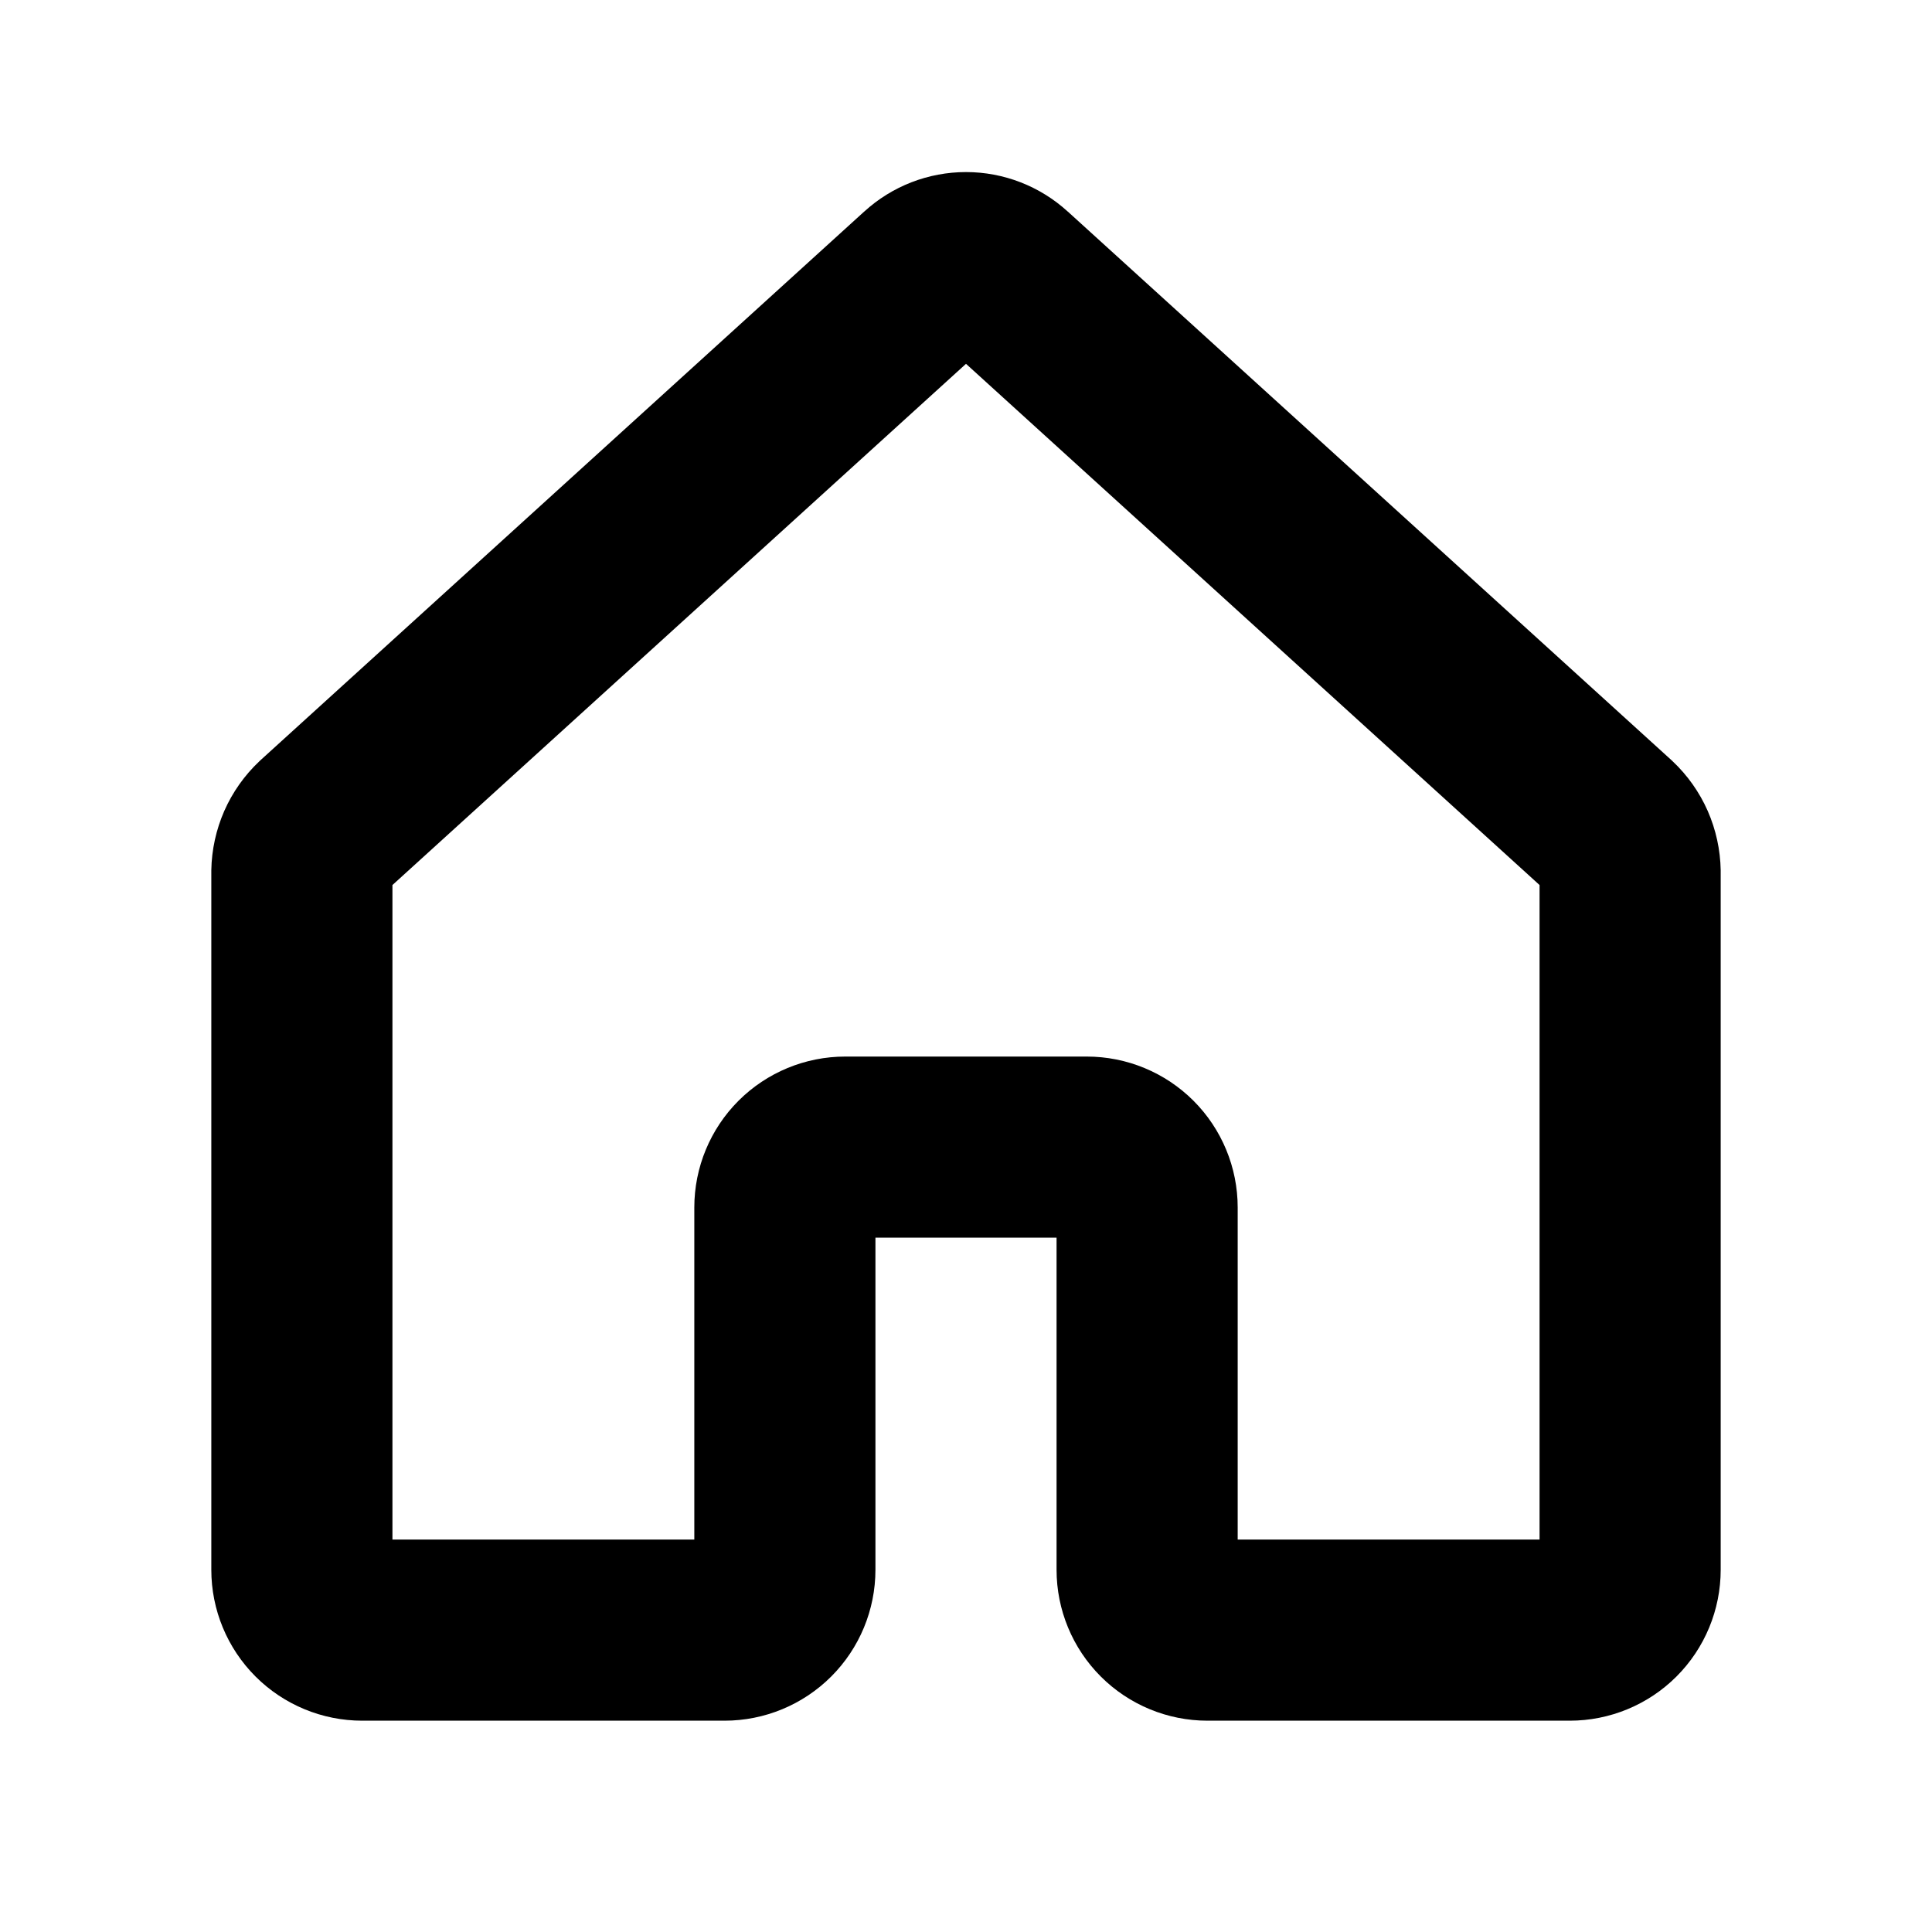
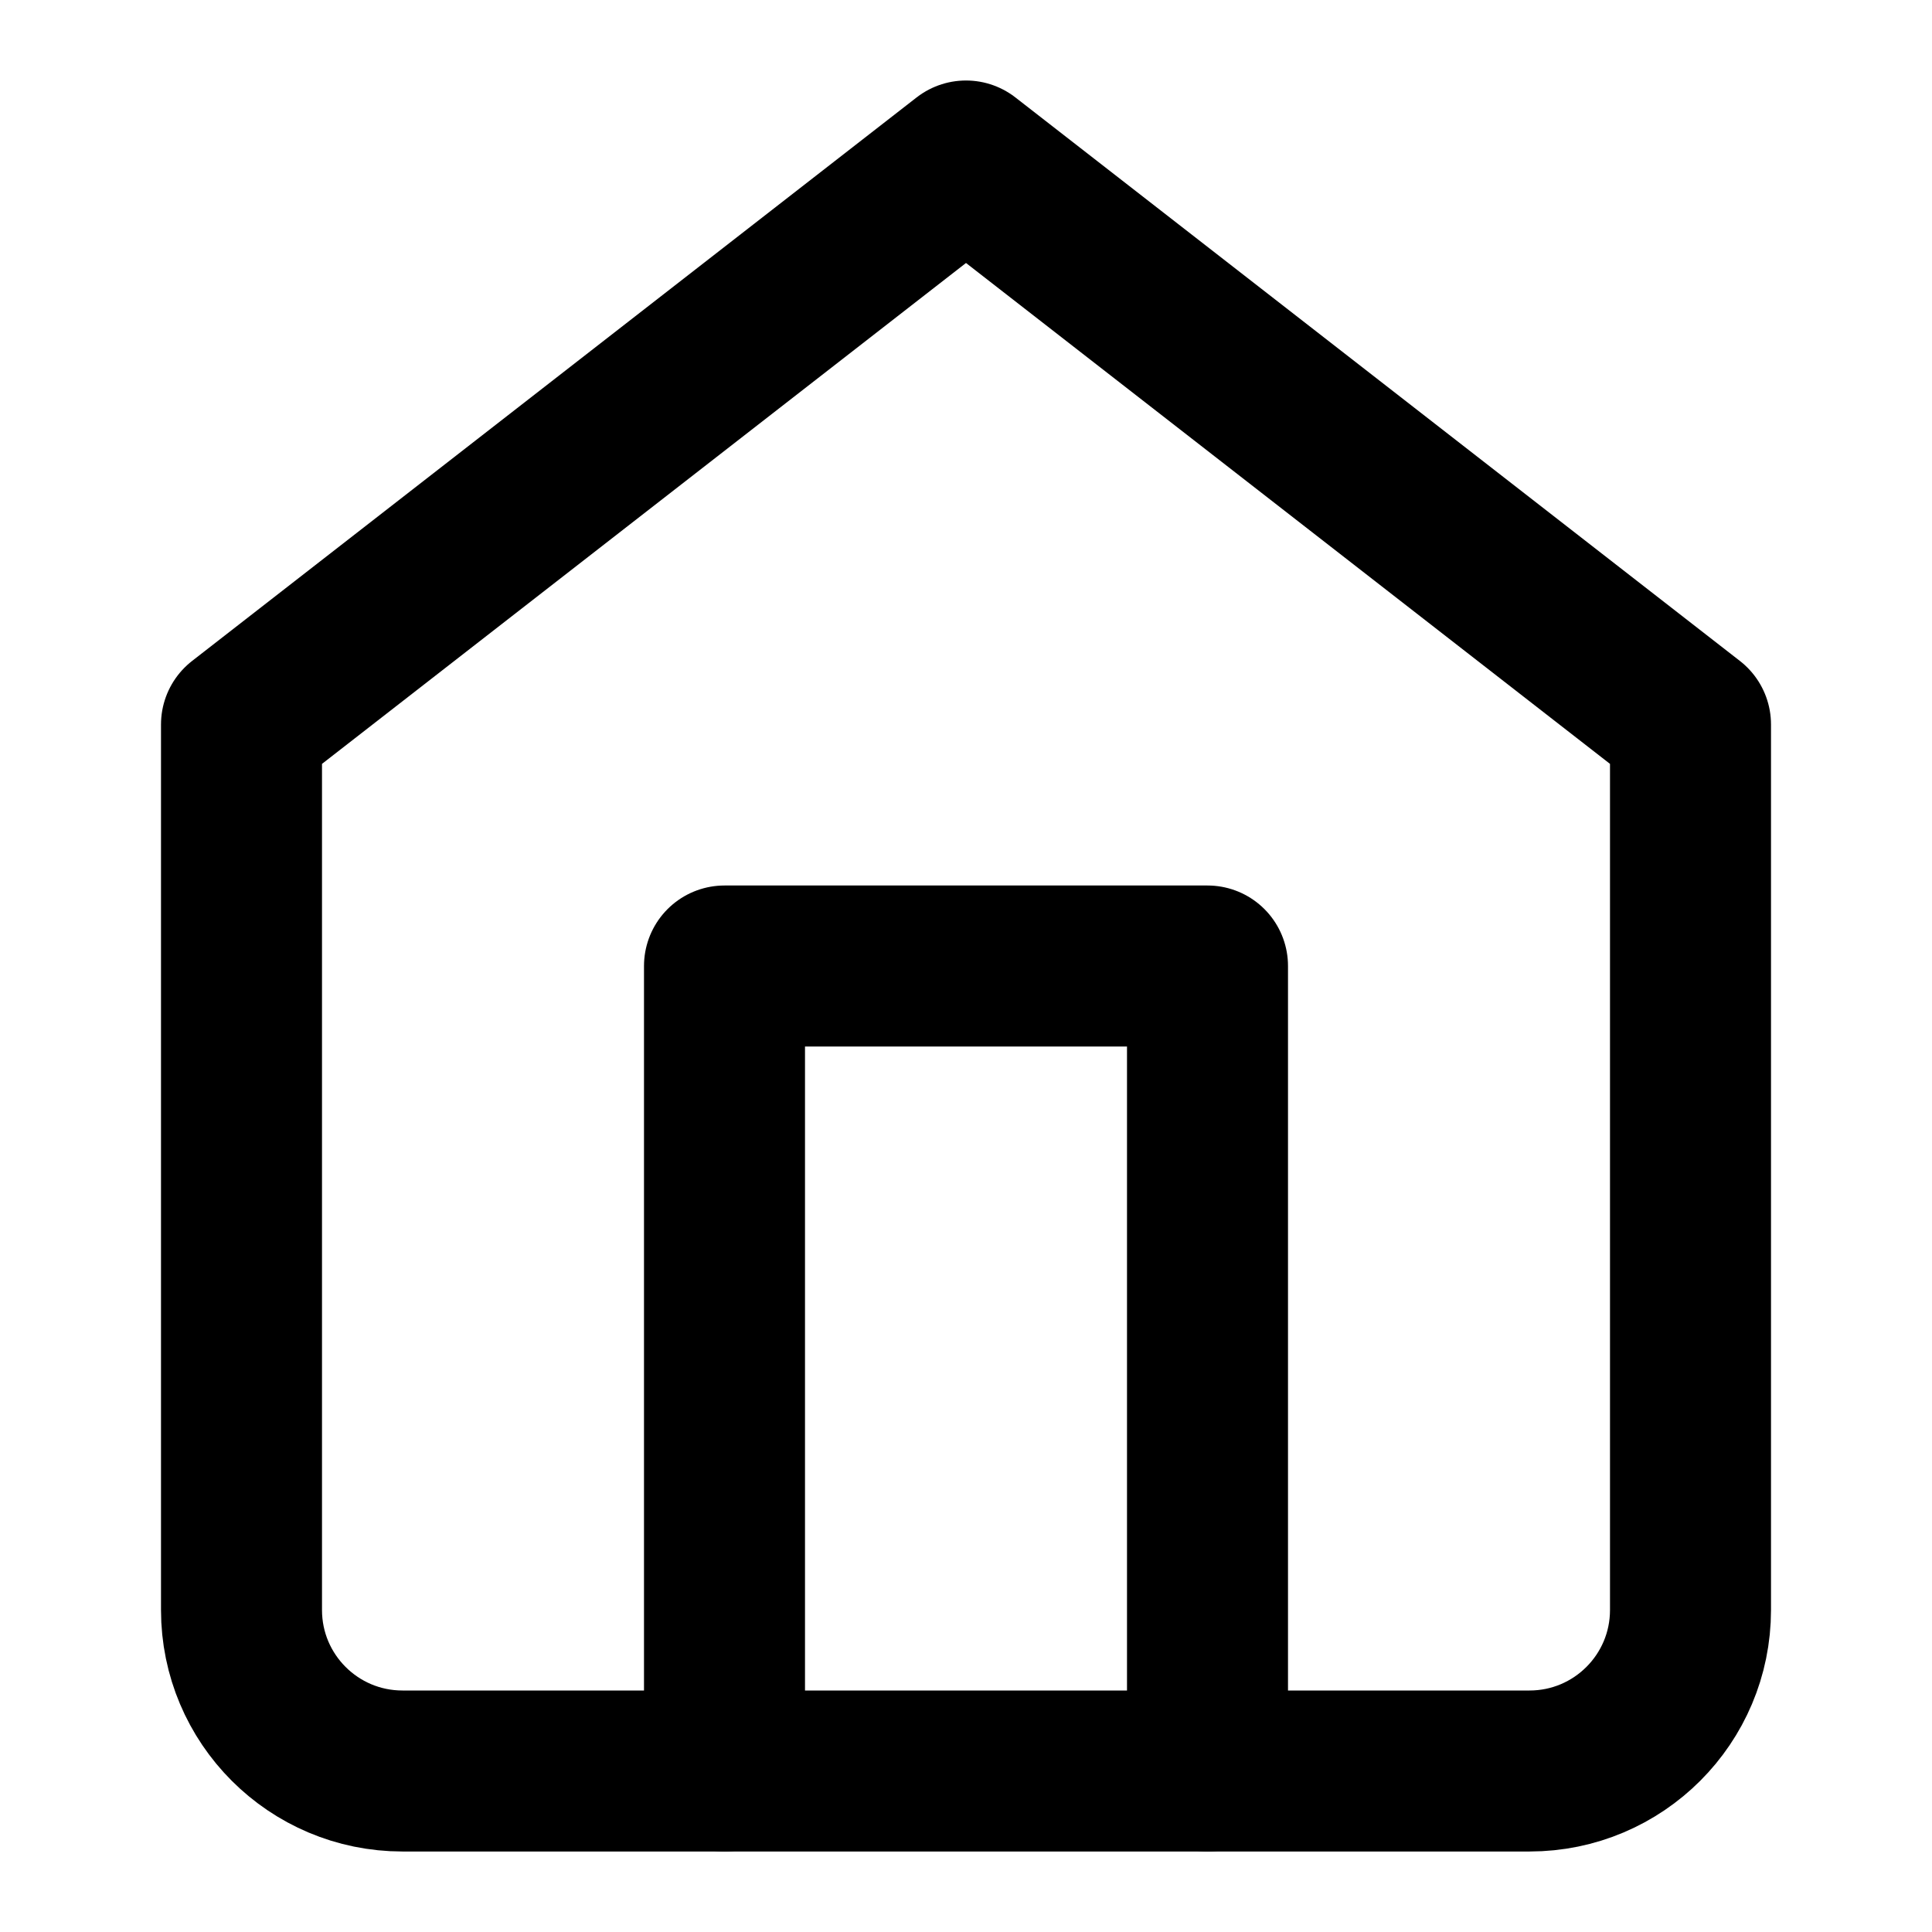
- <svg xmlns="http://www.w3.org/2000/svg" viewBox="0 0 32 32">
-   <path fill-rule="evenodd" clip-rule="evenodd" d="M16 6.026L6.5 14.659V25.5H11.5V20C11.5 19.337 11.763 18.701 12.232 18.232C12.701 17.763 13.337 17.5 14 17.5H18C18.663 17.5 19.299 17.763 19.768 18.232C20.237 18.701 20.5 19.337 20.5 20V25.5H25.5V14.659L16 6.026ZM14.315 3.504C14.775 3.083 15.377 2.85 16 2.85C16.623 2.85 17.224 3.083 17.685 3.504C17.686 3.504 17.687 3.505 17.688 3.506L27.684 12.59L27.705 12.61C27.951 12.842 28.148 13.121 28.285 13.431C28.421 13.741 28.494 14.075 28.5 14.413L28.5 14.438V26C28.5 26.663 28.237 27.299 27.768 27.768C27.299 28.237 26.663 28.5 26 28.5H20C19.337 28.5 18.701 28.237 18.232 27.768C17.763 27.299 17.5 26.663 17.5 26V20.5H14.5V26C14.5 26.663 14.237 27.299 13.768 27.768C13.299 28.237 12.663 28.5 12 28.5H6C5.337 28.5 4.701 28.237 4.232 27.768C3.763 27.299 3.5 26.663 3.5 26V14.438L3.5 14.413C3.506 14.075 3.579 13.741 3.715 13.431C3.852 13.121 4.049 12.842 4.295 12.61L4.316 12.59L14.312 3.506C14.313 3.505 14.314 3.504 14.315 3.504Z" />
+ <svg xmlns="http://www.w3.org/2000/svg" width="24" height="24" viewBox="0 0 24 24" fill="none" stroke="currentColor" stroke-width="2" stroke-linecap="round" stroke-linejoin="round" class="feather feather-home">
+   <path d="M3 9l9-7 9 7v11a2 2 0 0 1-2 2H5a2 2 0 0 1-2-2z" />
+   <polyline points="9 22 9 12 15 12 15 22" />
</svg>
